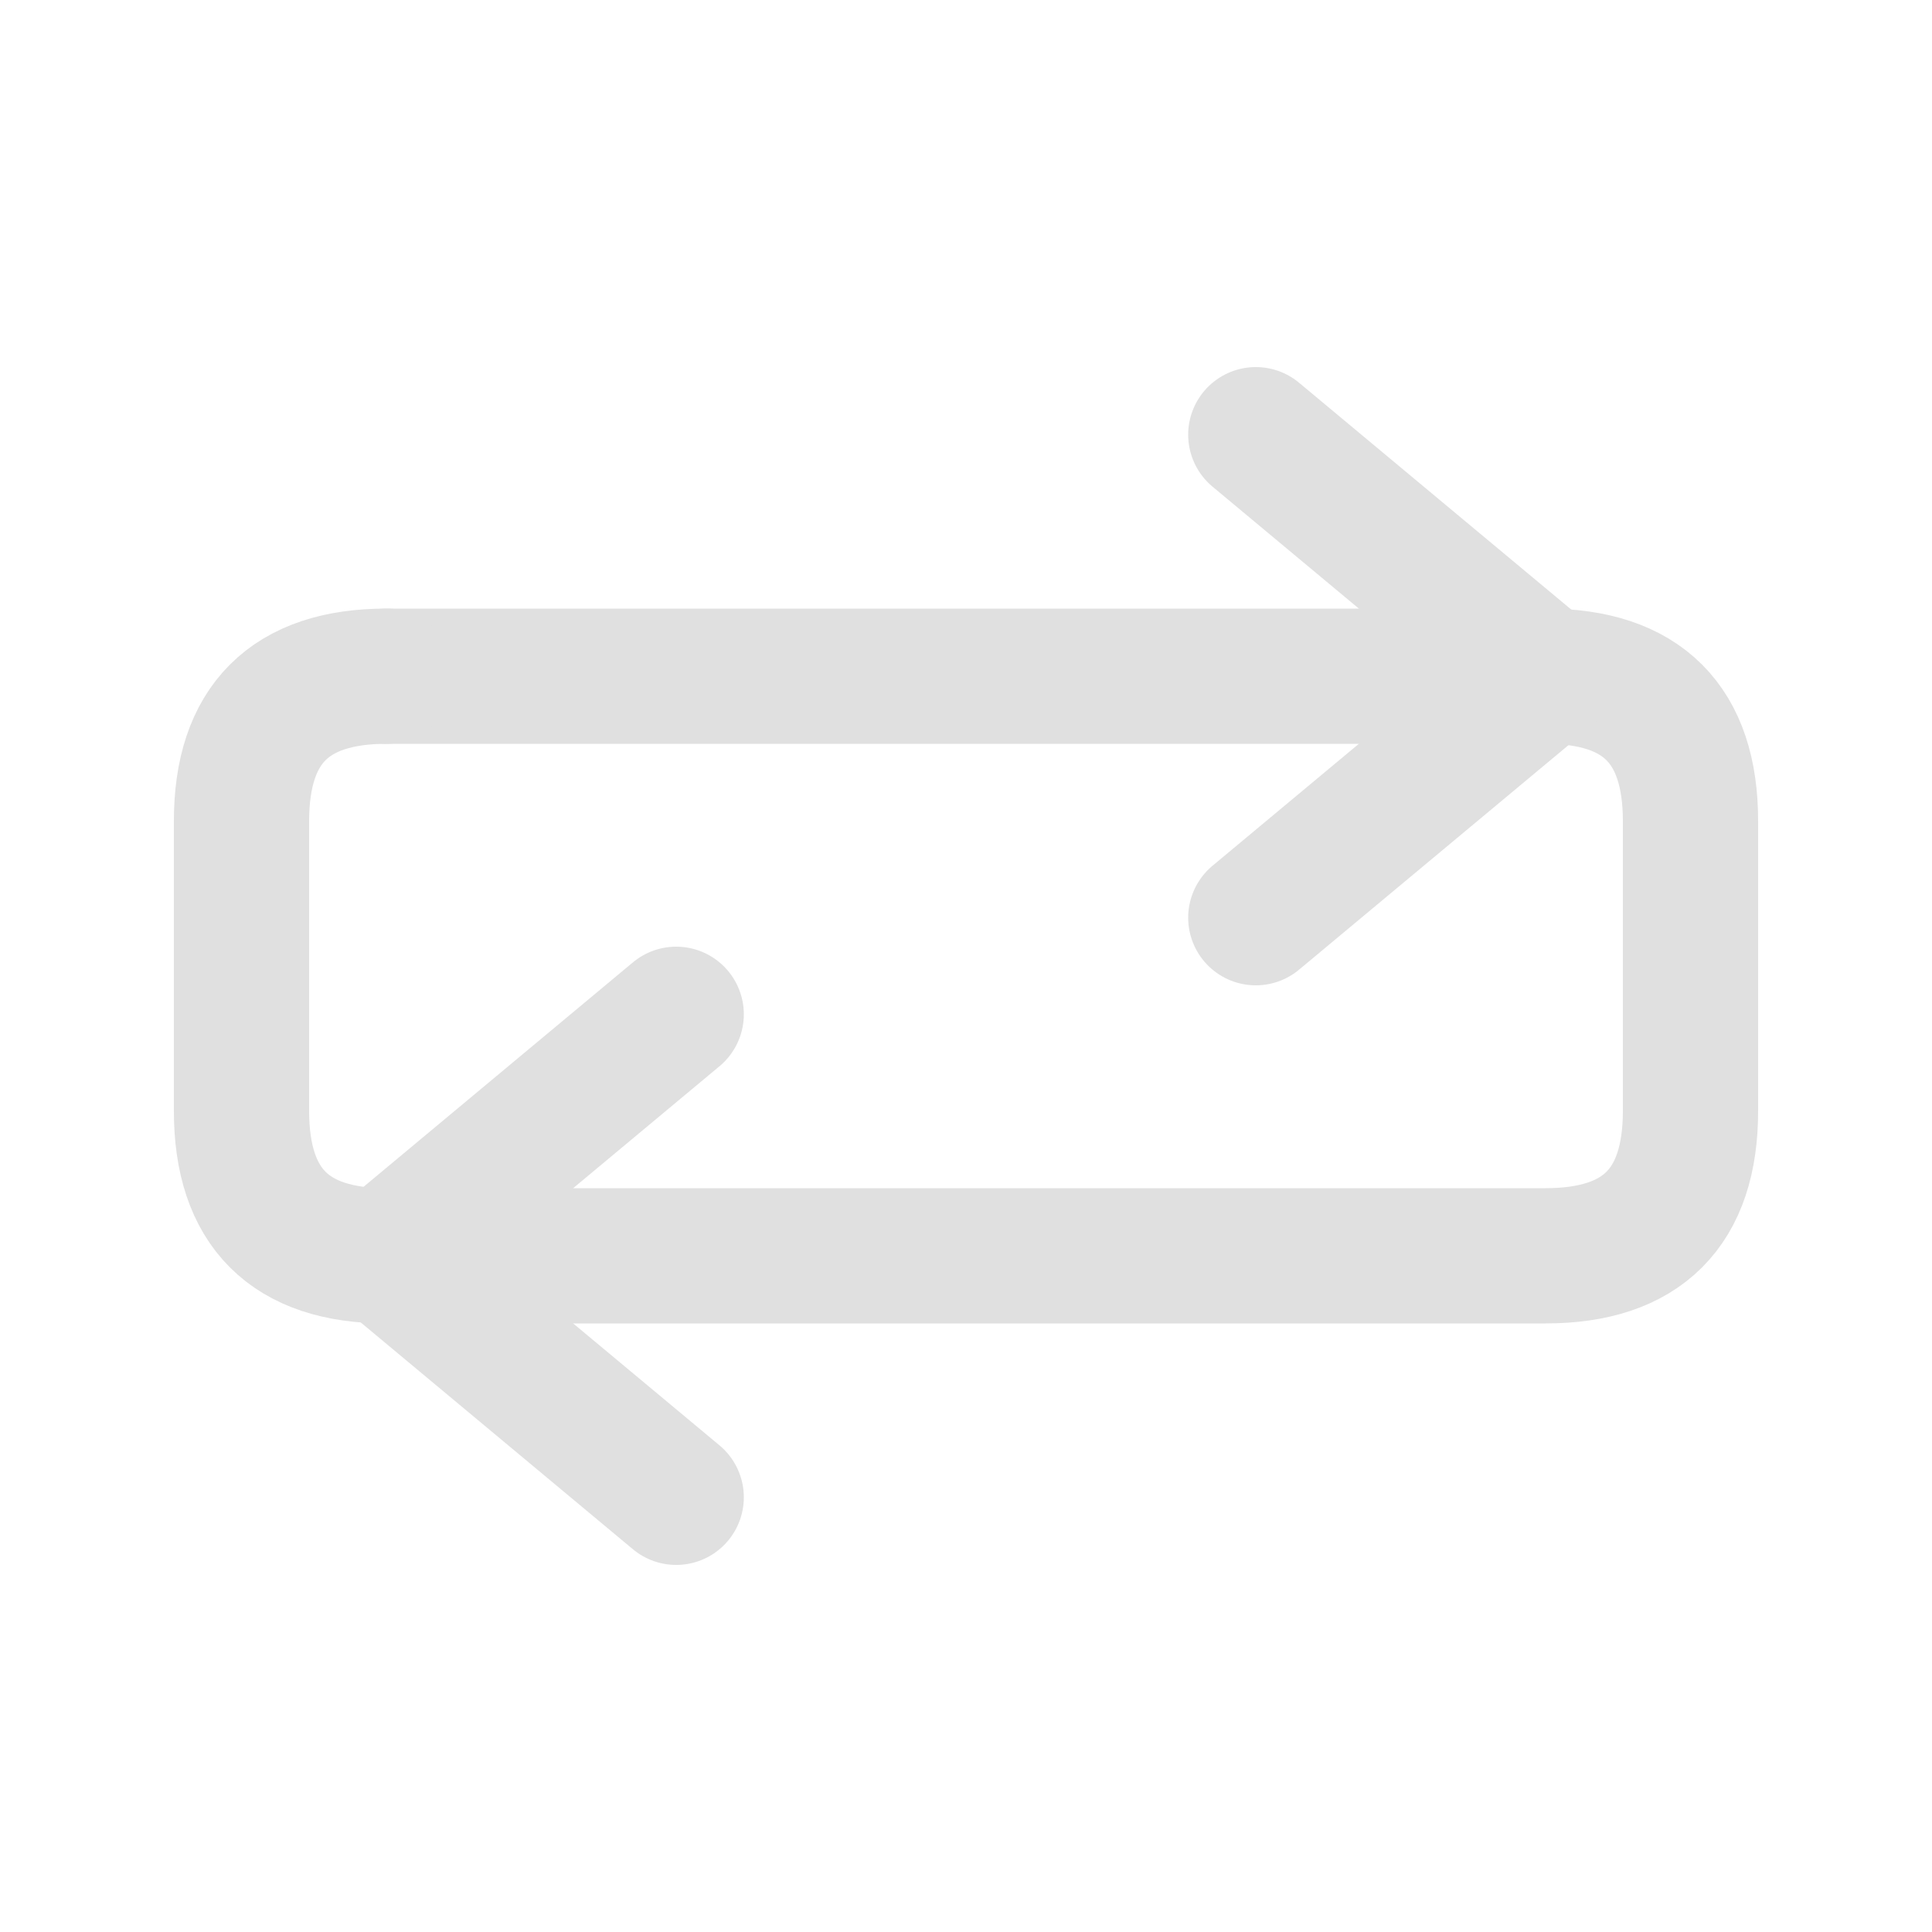
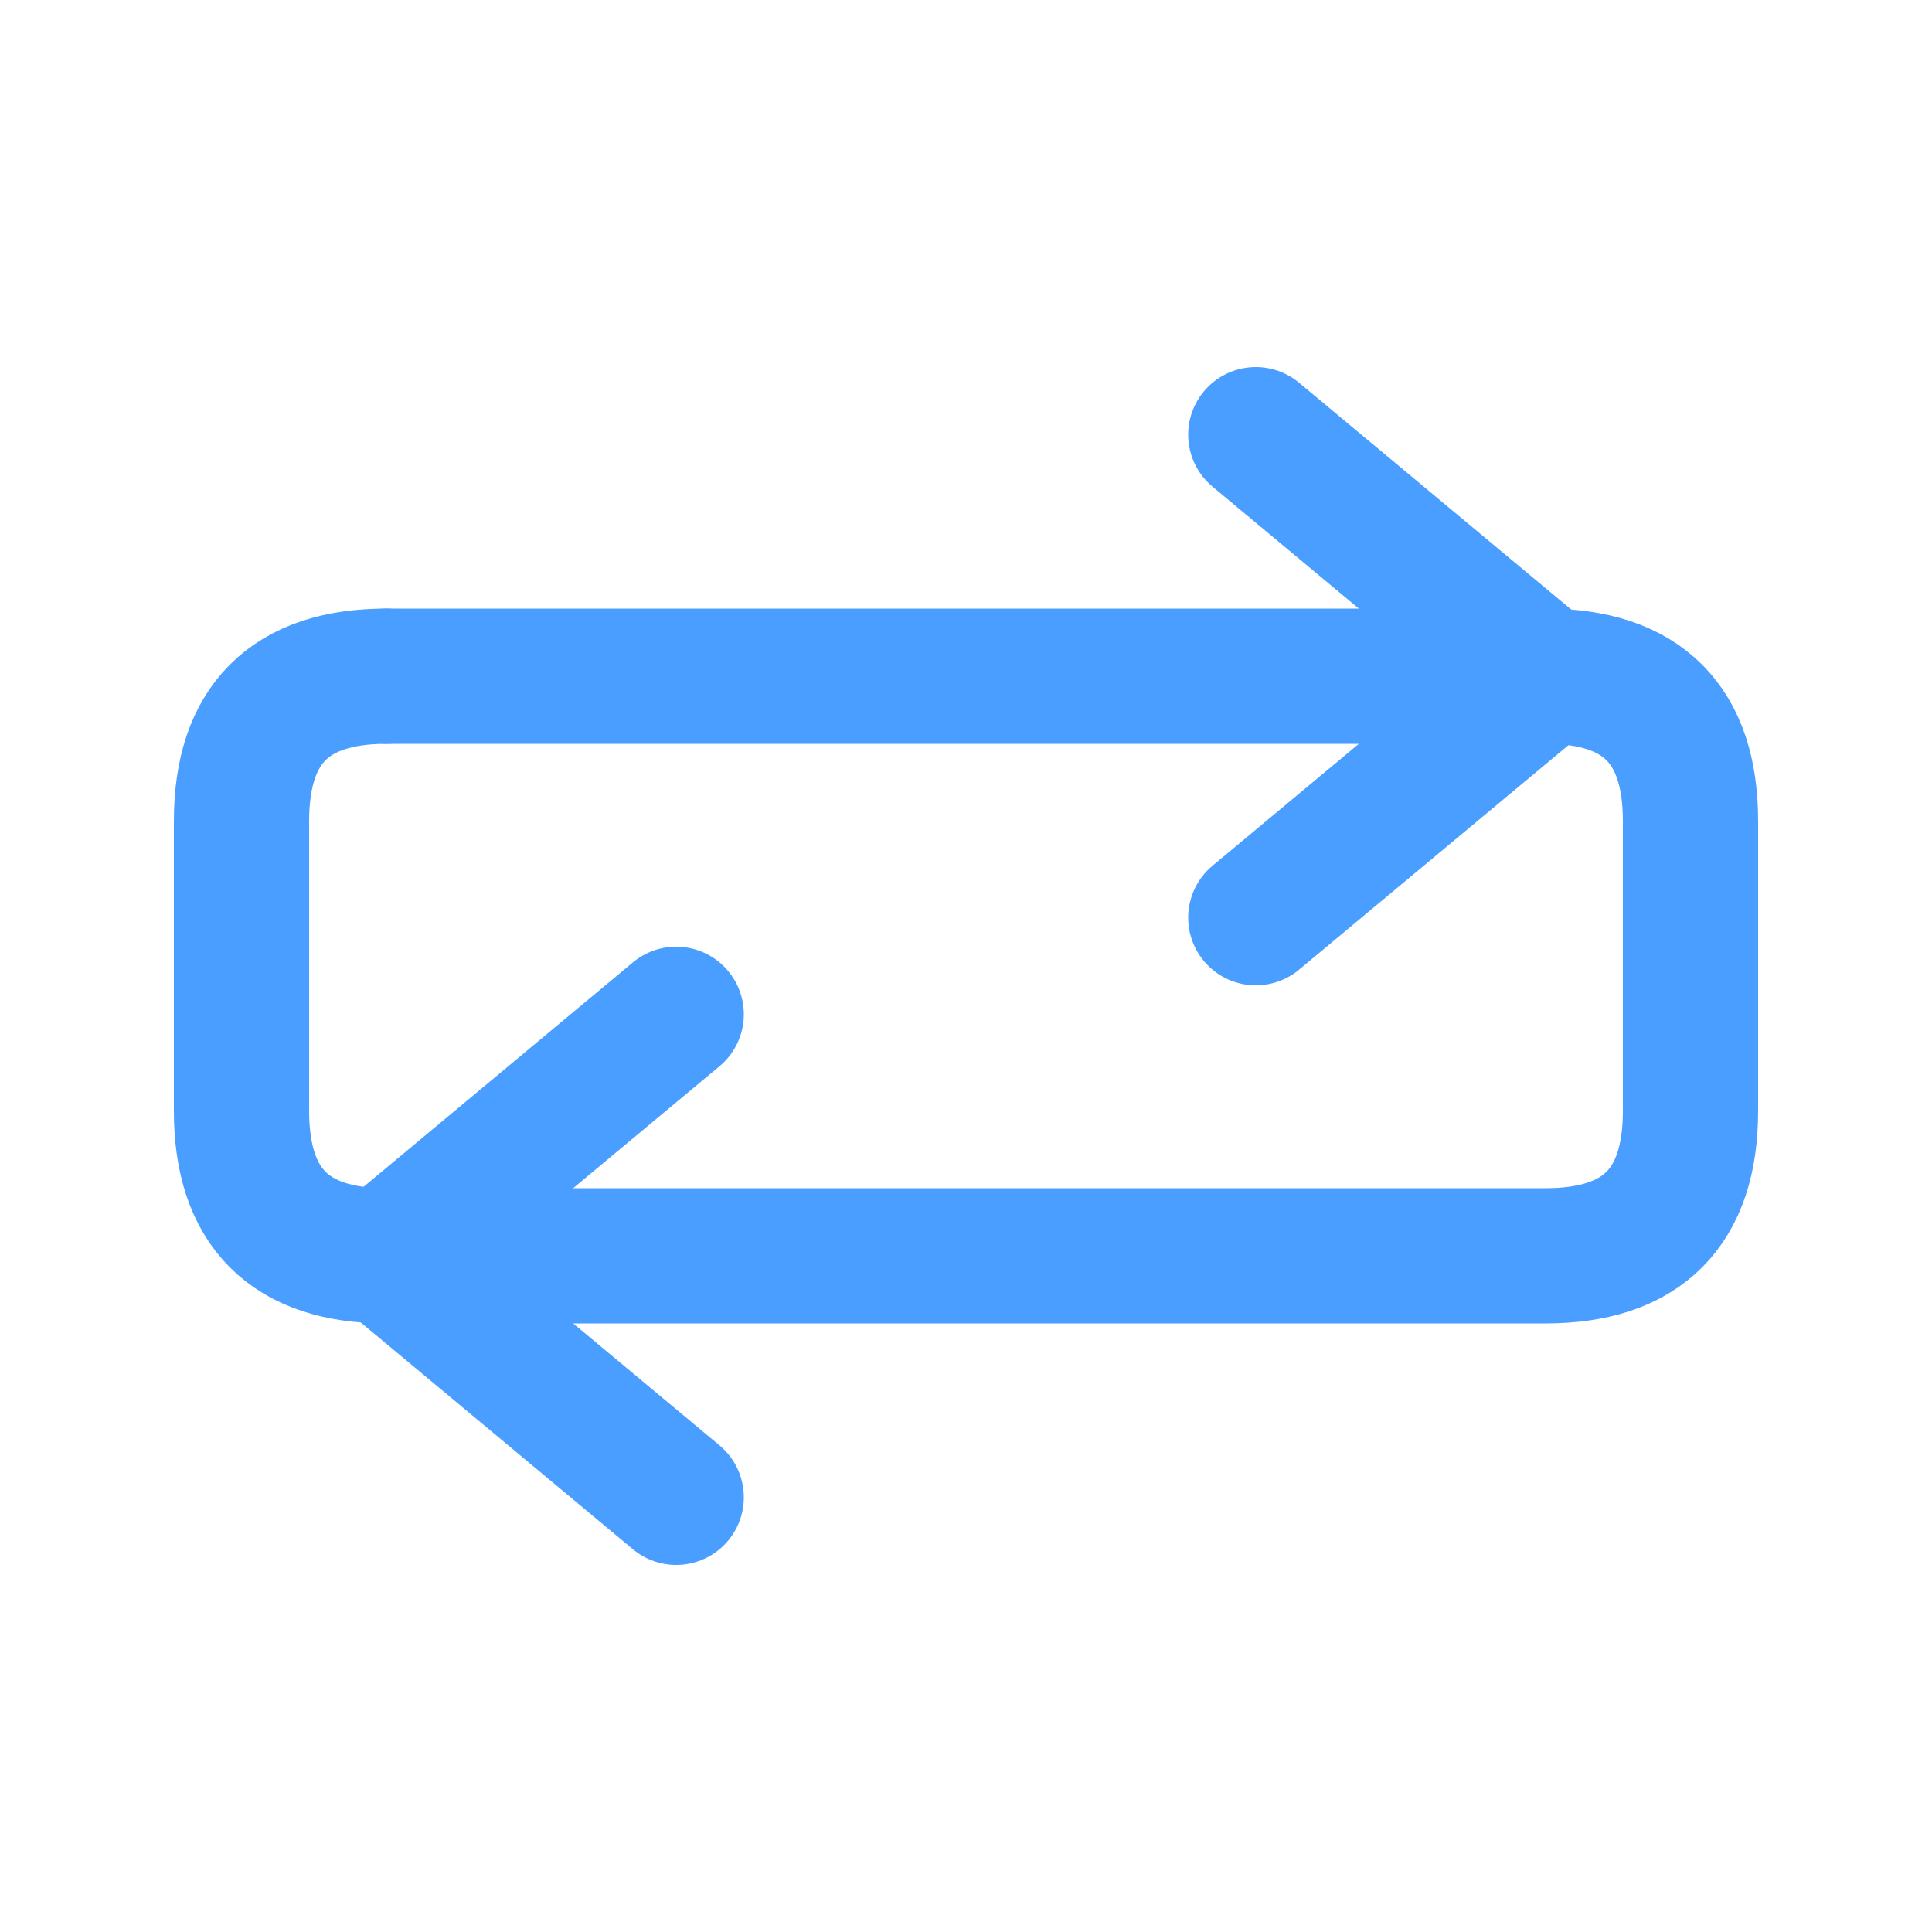
- <svg xmlns="http://www.w3.org/2000/svg" viewBox="0 0 20 20" width="20" height="20" fill="none" stroke="#E0E0E0" stroke-width="1.4" stroke-linecap="round" stroke-linejoin="round">
+ <svg xmlns="http://www.w3.org/2000/svg" viewBox="0 0 20 20" width="20" height="20" fill="none" stroke="#4A9EFF" stroke-width="1.4" stroke-linecap="round" stroke-linejoin="round">
  <line x1="4" y1="7" x2="16" y2="7" />
  <path d="M16,7 Q17.5,7 17.5,8.5 L17.5,11.5 Q17.5,13 16,13 L4,13 Q2.5,13 2.5,11.5 L2.5,8.5 Q2.5,7 4,7" />
  <polyline points="13,4.5 16,7 13,9.5" />
  <polyline points="7,10.5 4,13 7,15.5" />
</svg>
